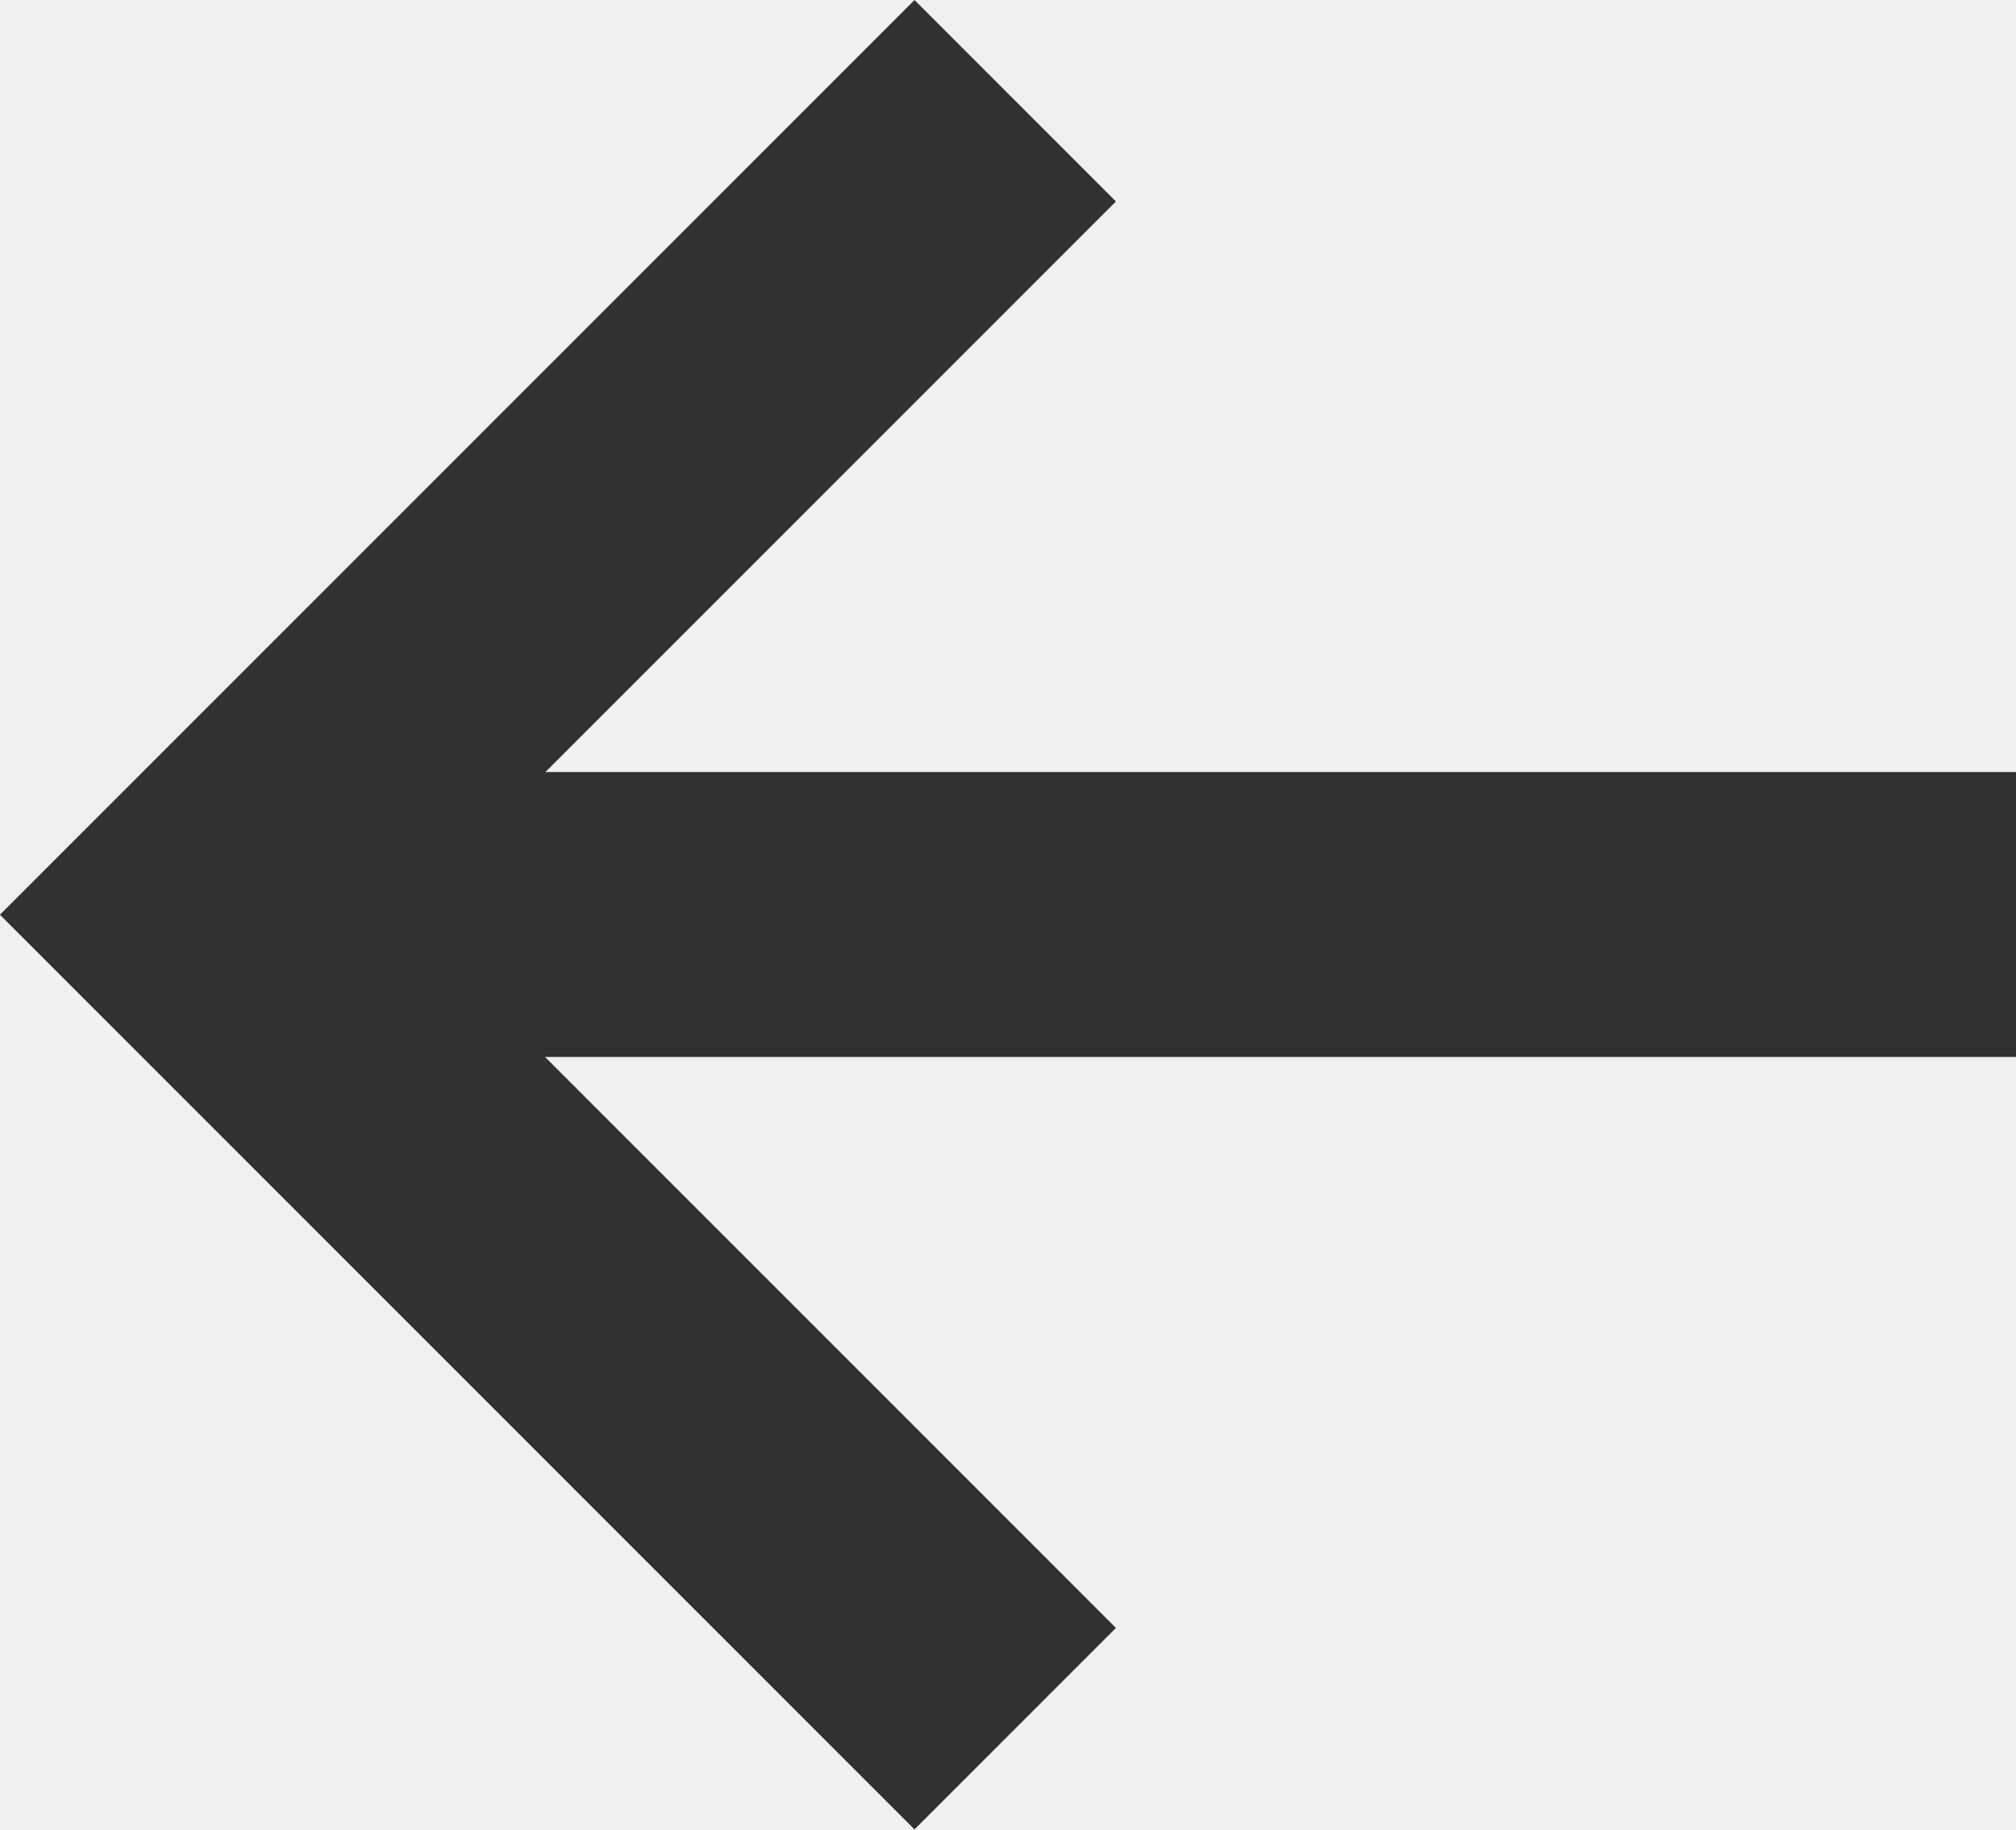
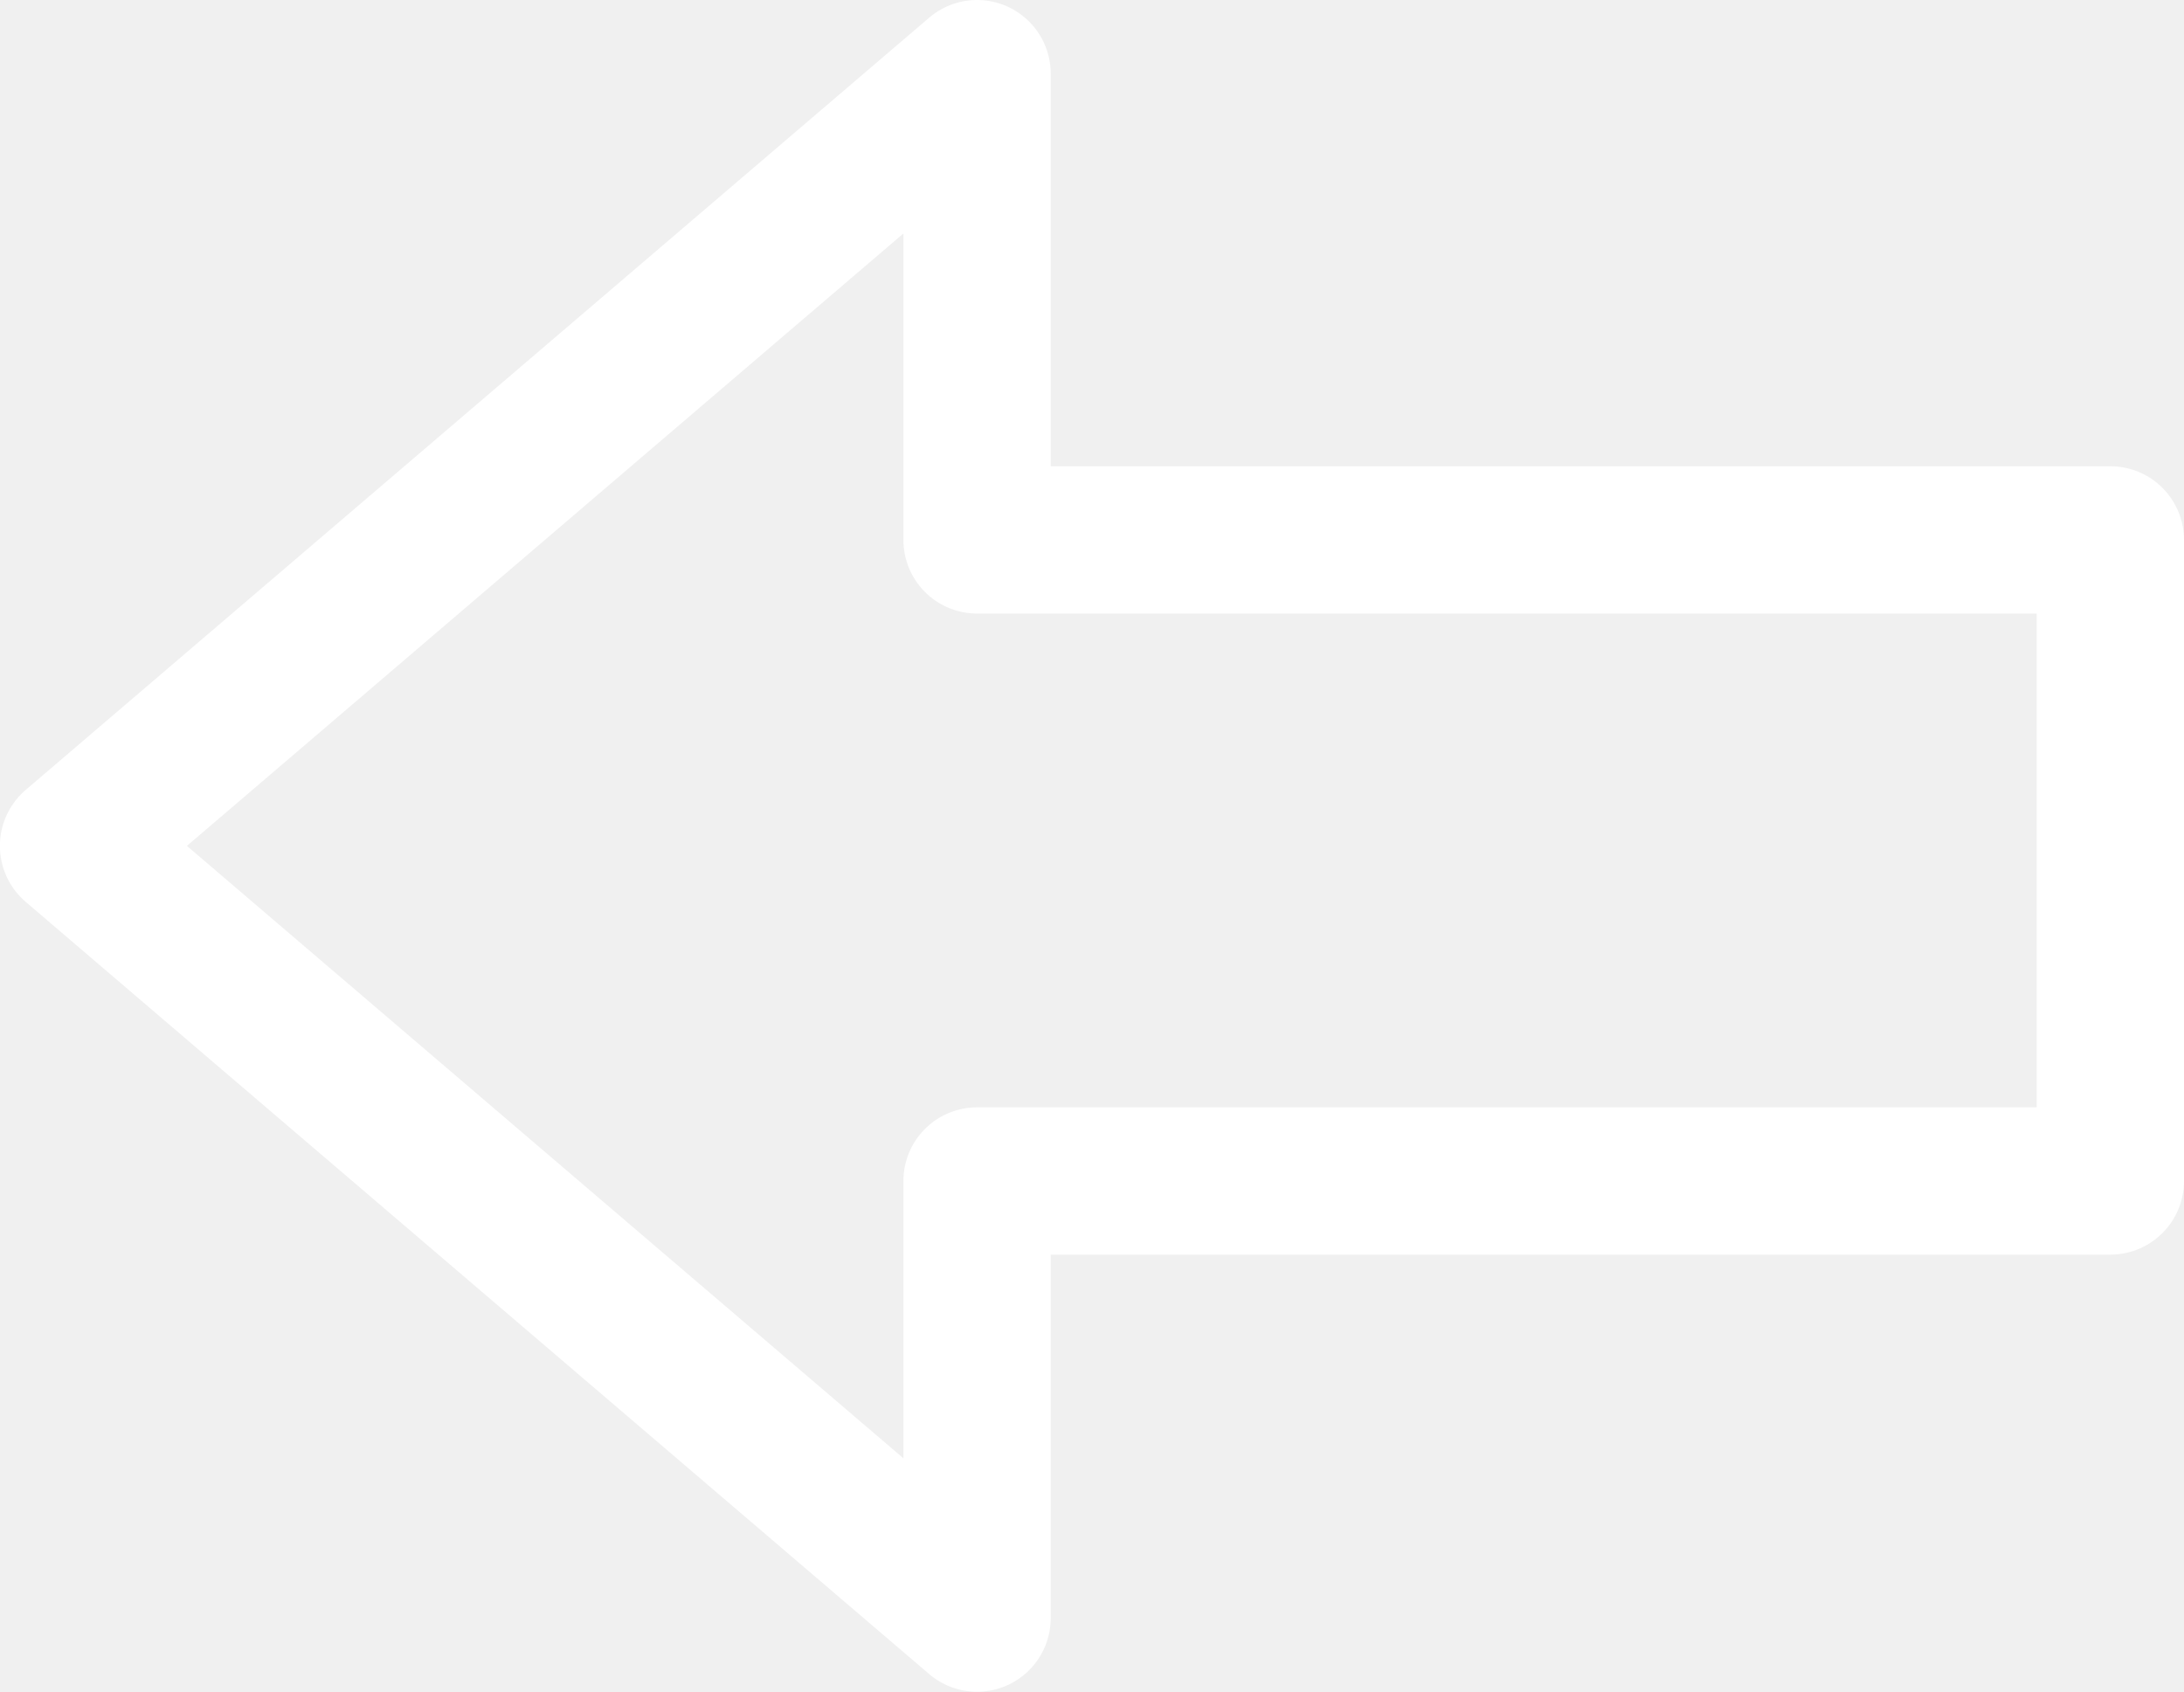
- <svg xmlns="http://www.w3.org/2000/svg" width="35.383" height="32.1" viewBox="0 0 35.383 32.1">
-   <g id="그룹_2070" data-name="그룹 2070" transform="translate(-228.971 -208.232)">
-     <path id="패스_3911" data-name="패스 3911" d="M233.586,227.5H262.25" transform="translate(2.104 -3.22)" fill="none" stroke="#313131" stroke-width="5" />
-     <path id="패스_3912" data-name="패스 3912" d="M0,0V20.2H20.2" transform="translate(246.789 210) rotate(45)" fill="none" stroke="#313131" stroke-width="5" />
-   </g>
+ <svg xmlns="http://www.w3.org/2000/svg" width="88.956" height="68.913" viewBox="0 0 88.956 68.913">
+   <path id="합치기_72" data-name="합치기 72" d="M46.16,17.806H0V43.92H46.16V62.913l36.8-31.457L46.16,0Z" transform="translate(85.956 65.913) rotate(180)" fill="none" stroke="#fff" stroke-linecap="round" stroke-linejoin="round" stroke-width="6" />
</svg>
